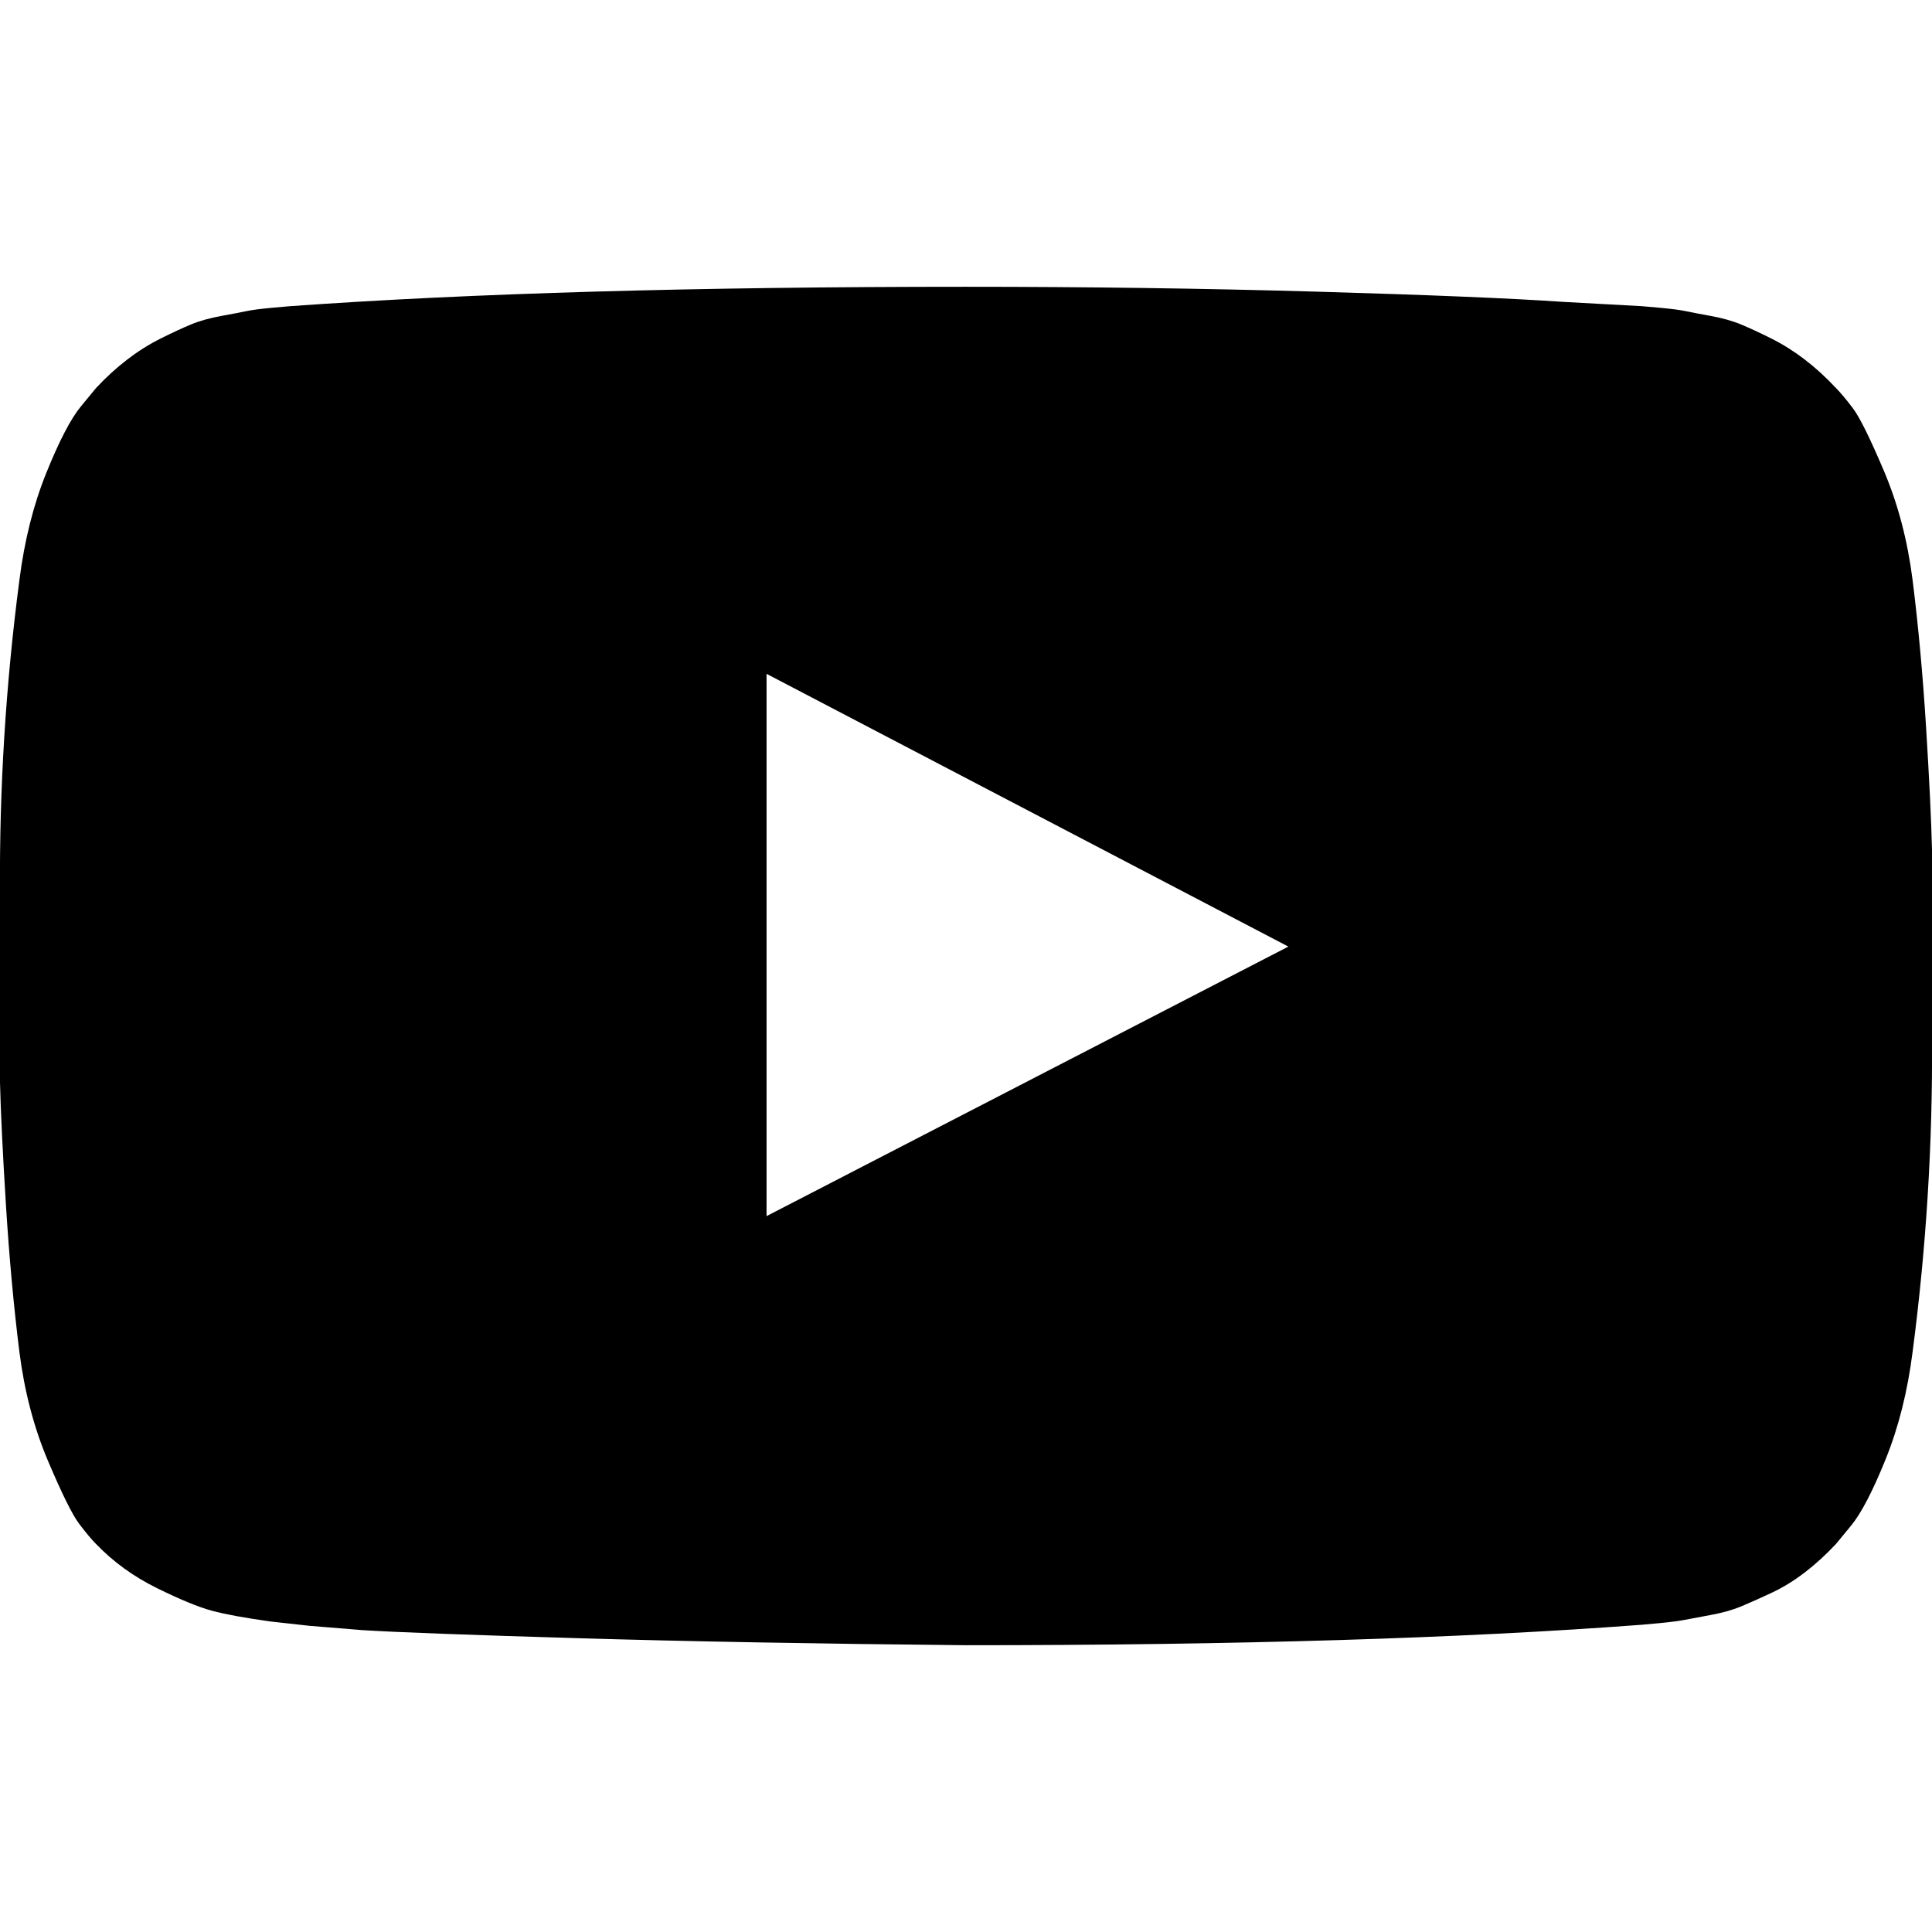
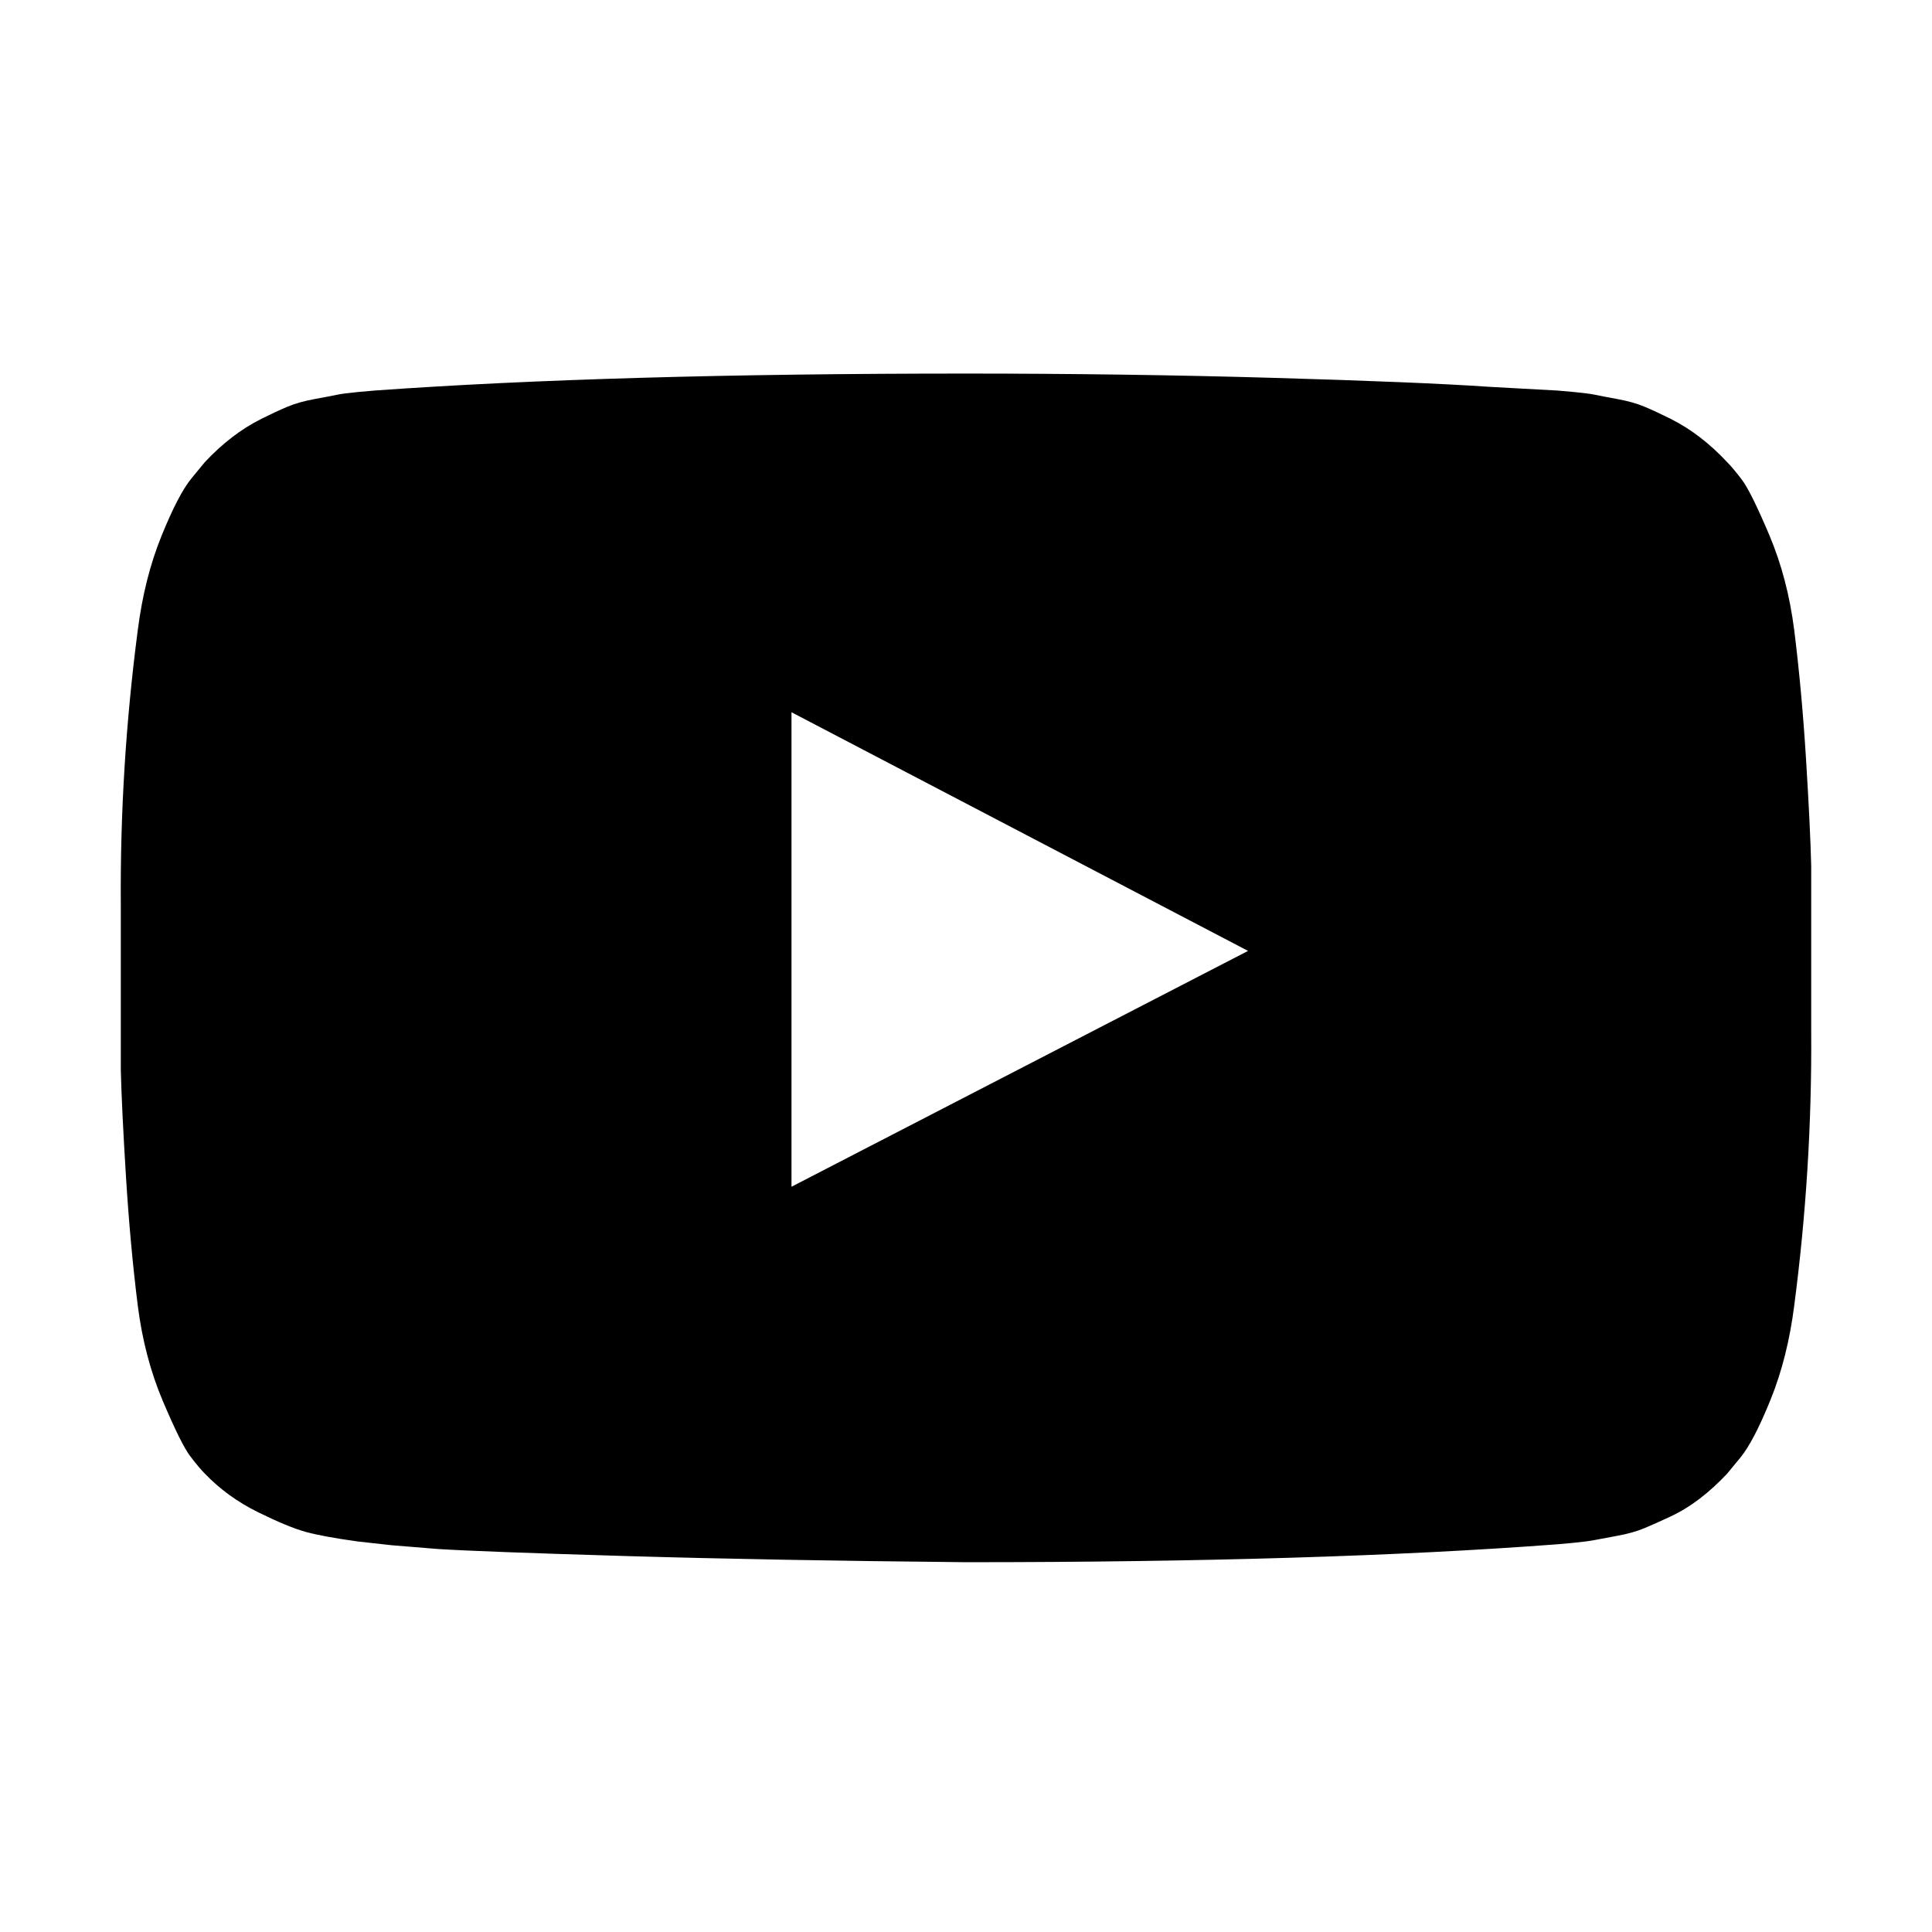
- <svg xmlns="http://www.w3.org/2000/svg" width="1792" height="1792" viewBox="0 0 1792 1792">
-   <path d="M711 1128l484-250-484-253v503zm185-862q168 0 324.5 4.5t229.5 9.5l73 4q1 0 17 1.5t23 3 23.5 4.5 28.5 8 28 13 31 19.5 29 26.5q6 6 15.5 18.5t29 58.5 26.5 101q8 64 12.5 136.5t5.5 113.5v176q1 145-18 290-7 55-25 99.5t-32 61.5l-14 17q-14 15-29 26.5t-31 19-28 12.5-28.5 8-24 4.5-23 3-16.5 1.5q-251 19-627 19-207-2-359.5-6.5t-200.5-7.5l-49-4-36-4q-36-5-54.5-10t-51-21-56.5-41q-6-6-15.5-18.5t-29-58.5-26.5-101q-8-64-12.5-136.5t-5.5-113.5v-176q-1-145 18-290 7-55 25-99.5t32-61.5l14-17q14-15 29-26.5t31-19.5 28-13 28.5-8 23.5-4.5 23-3 17-1.5q251-18 627-18z" />
+ <svg xmlns="http://www.w3.org/2000/svg" width="512" height="512" viewBox="0 0 512 512" fill="none">
+   <path d="M209.753 314.5L330.746 252L209.753 188.75V314.5ZM256 99C283.998 99 311.039 99.375 337.12 100.125C363.202 100.875 382.326 101.667 394.492 102.5L412.741 103.5C412.908 103.5 414.325 103.625 416.991 103.875C419.658 104.125 421.574 104.375 422.741 104.625C423.907 104.875 425.866 105.25 428.615 105.75C431.365 106.25 433.74 106.917 435.74 107.75C437.74 108.583 440.073 109.667 442.74 111C445.406 112.333 447.989 113.958 450.489 115.875C452.989 117.792 455.406 120 457.739 122.5C458.739 123.5 460.03 125.042 461.614 127.125C463.197 129.208 465.613 134.083 468.863 141.75C472.113 149.417 474.321 157.833 475.488 167C476.821 177.667 477.863 189.042 478.613 201.125C479.363 213.208 479.821 222.667 479.988 229.5V273.5C480.154 297.667 478.654 321.833 475.488 346C474.321 355.167 472.238 363.458 469.238 370.875C466.238 378.292 463.572 383.417 461.239 386.25L457.739 390.5C455.406 393 452.989 395.208 450.489 397.125C447.989 399.042 445.406 400.625 442.74 401.875C440.073 403.125 437.74 404.167 435.74 405C433.74 405.833 431.365 406.5 428.615 407C425.866 407.5 423.866 407.875 422.616 408.125C421.366 408.375 419.449 408.625 416.866 408.875C414.283 409.125 412.908 409.25 412.741 409.25C370.91 412.417 318.663 414 256 414C221.502 413.667 191.545 413.125 166.13 412.375C140.715 411.625 124.007 411 116.008 410.5L103.758 409.5L94.759 408.5C88.759 407.667 84.218 406.833 81.135 406C78.052 405.167 73.802 403.417 68.385 400.75C62.969 398.083 58.261 394.667 54.261 390.5C53.261 389.5 51.97 387.958 50.386 385.875C48.803 383.792 46.387 378.917 43.137 371.25C39.887 363.583 37.679 355.167 36.512 346C35.179 335.333 34.137 323.958 33.387 311.875C32.638 299.792 32.179 290.333 32.013 283.5V239.5C31.846 215.333 33.346 191.167 36.512 167C37.679 157.833 39.762 149.542 42.762 142.125C45.762 134.708 48.428 129.583 50.761 126.75L54.261 122.5C56.594 120 59.011 117.792 61.511 115.875C64.011 113.958 66.594 112.333 69.26 111C71.927 109.667 74.26 108.583 76.26 107.75C78.26 106.917 80.635 106.25 83.385 105.75C86.135 105.25 88.093 104.875 89.259 104.625C90.426 104.375 92.343 104.125 95.009 103.875C97.675 103.625 99.092 103.5 99.259 103.5C141.09 100.5 193.337 99 256 99Z" fill="black" />
</svg>
